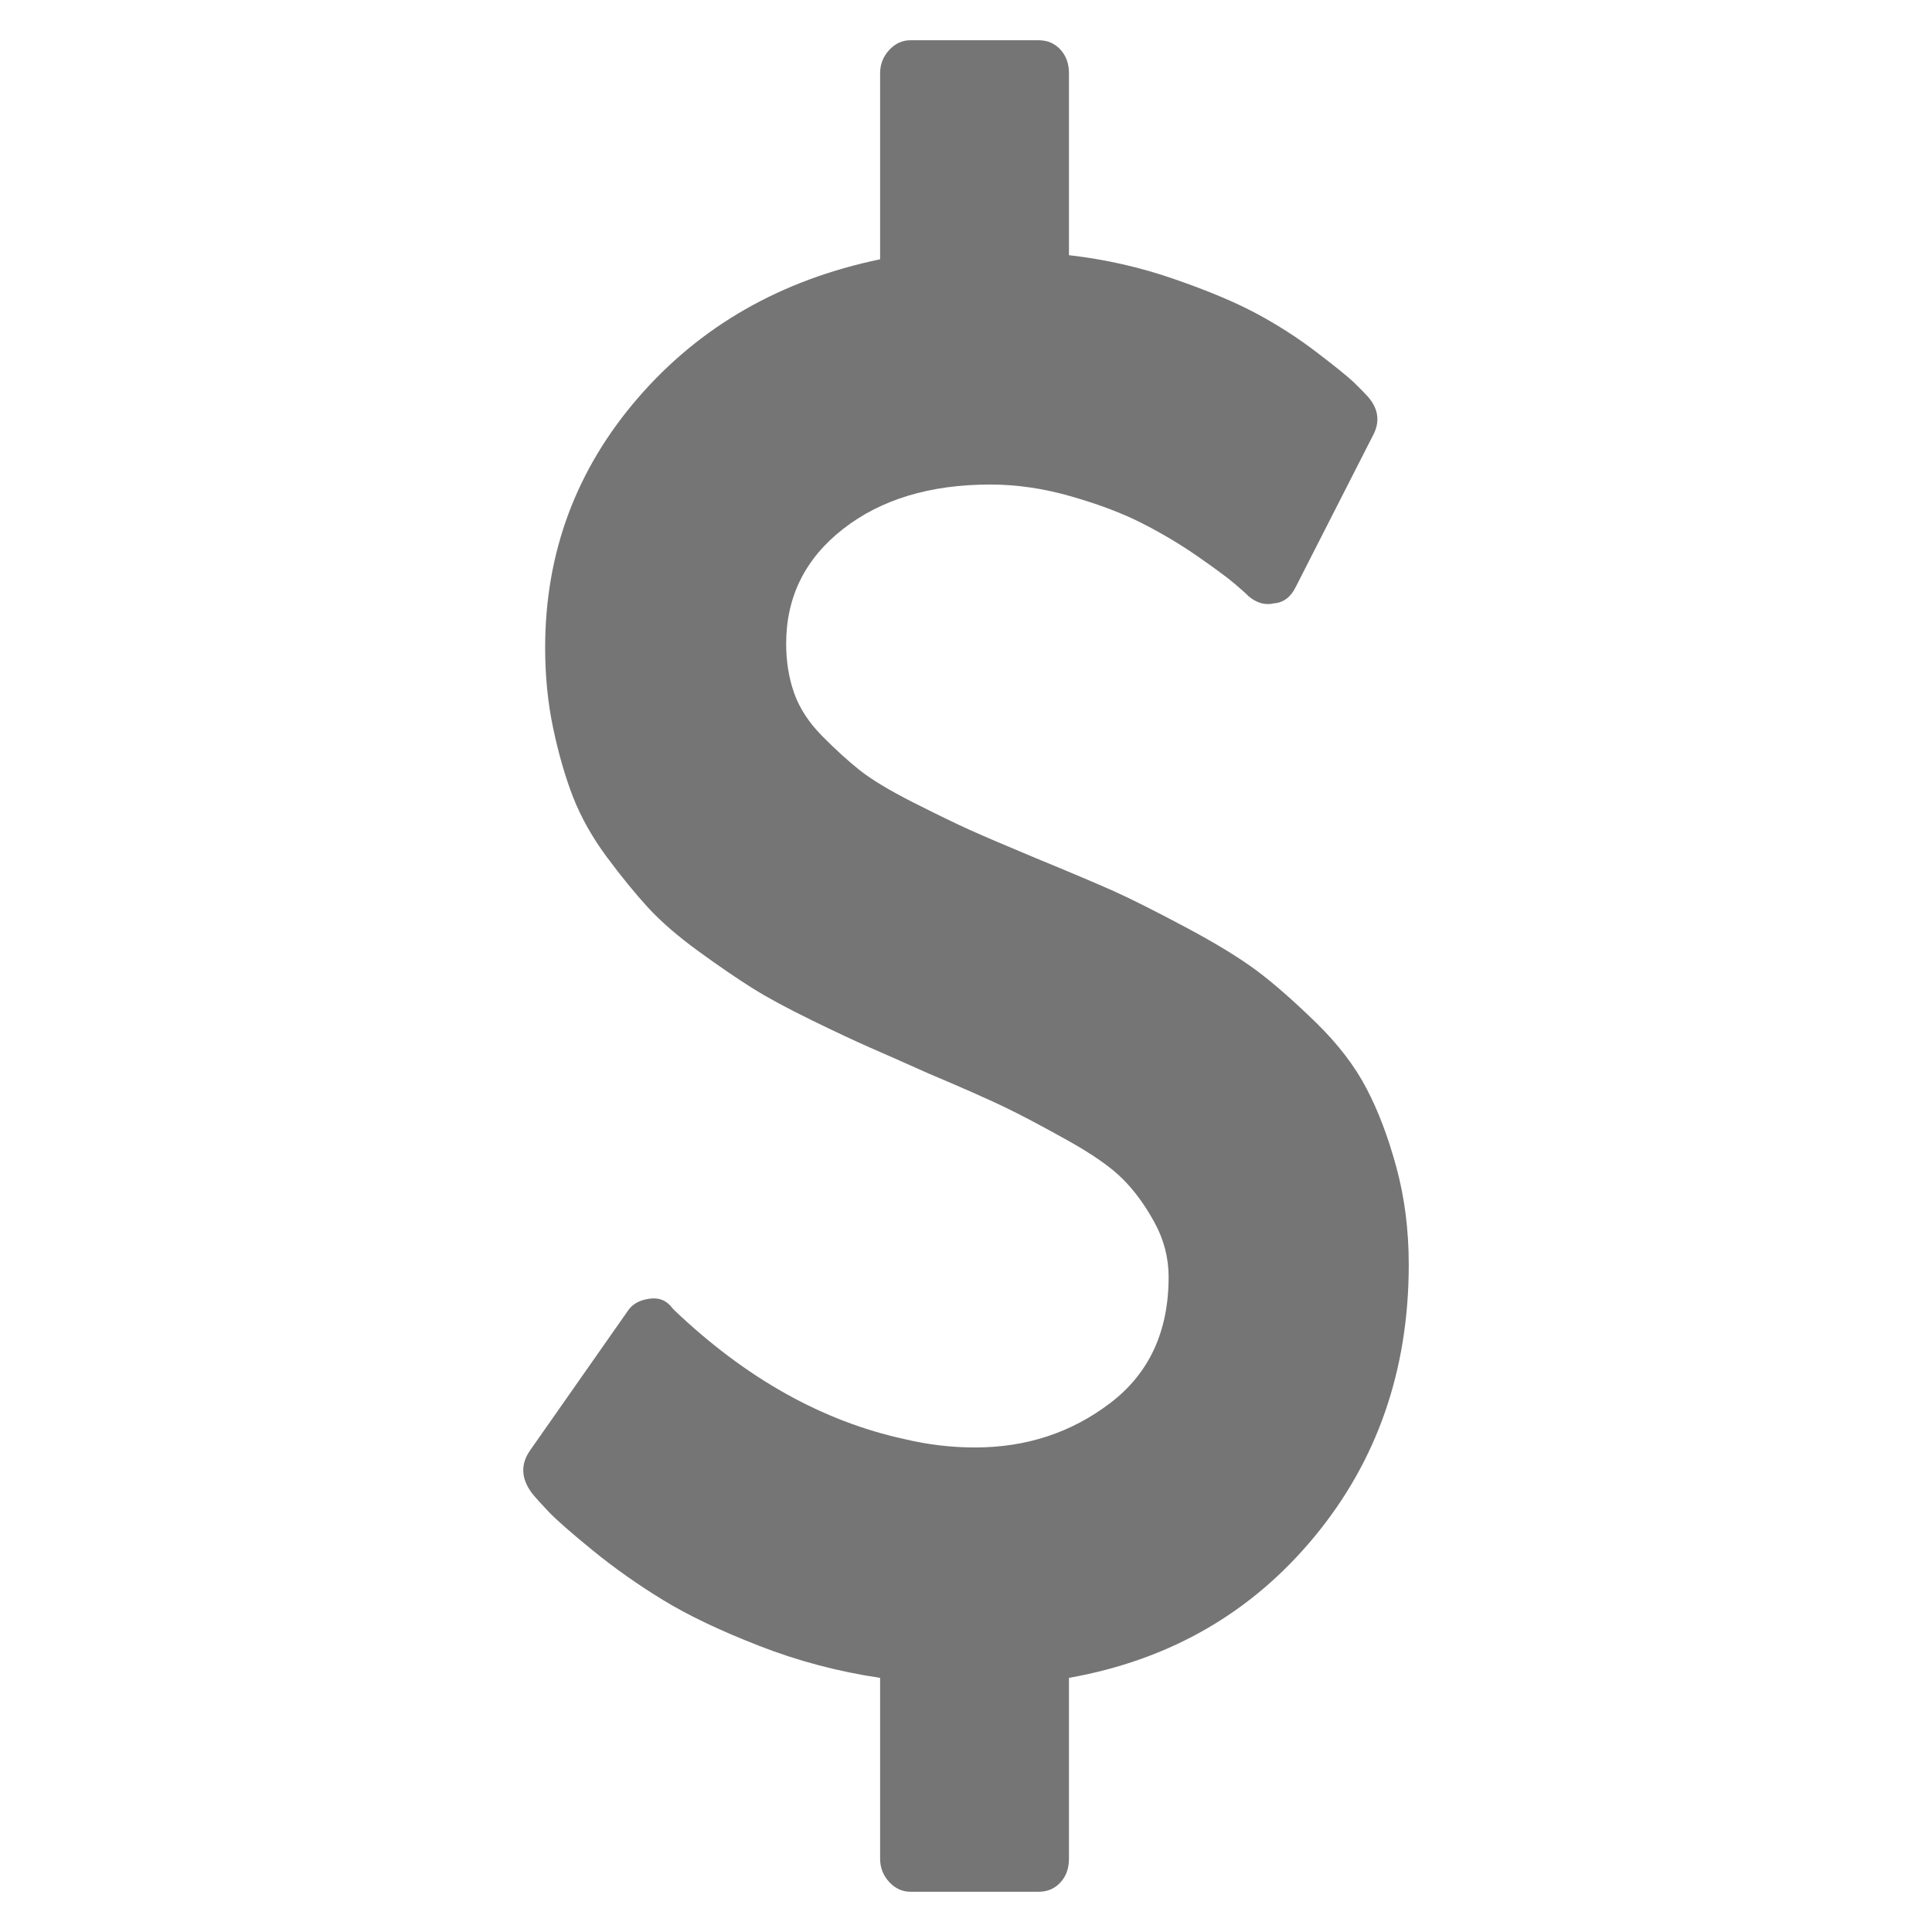
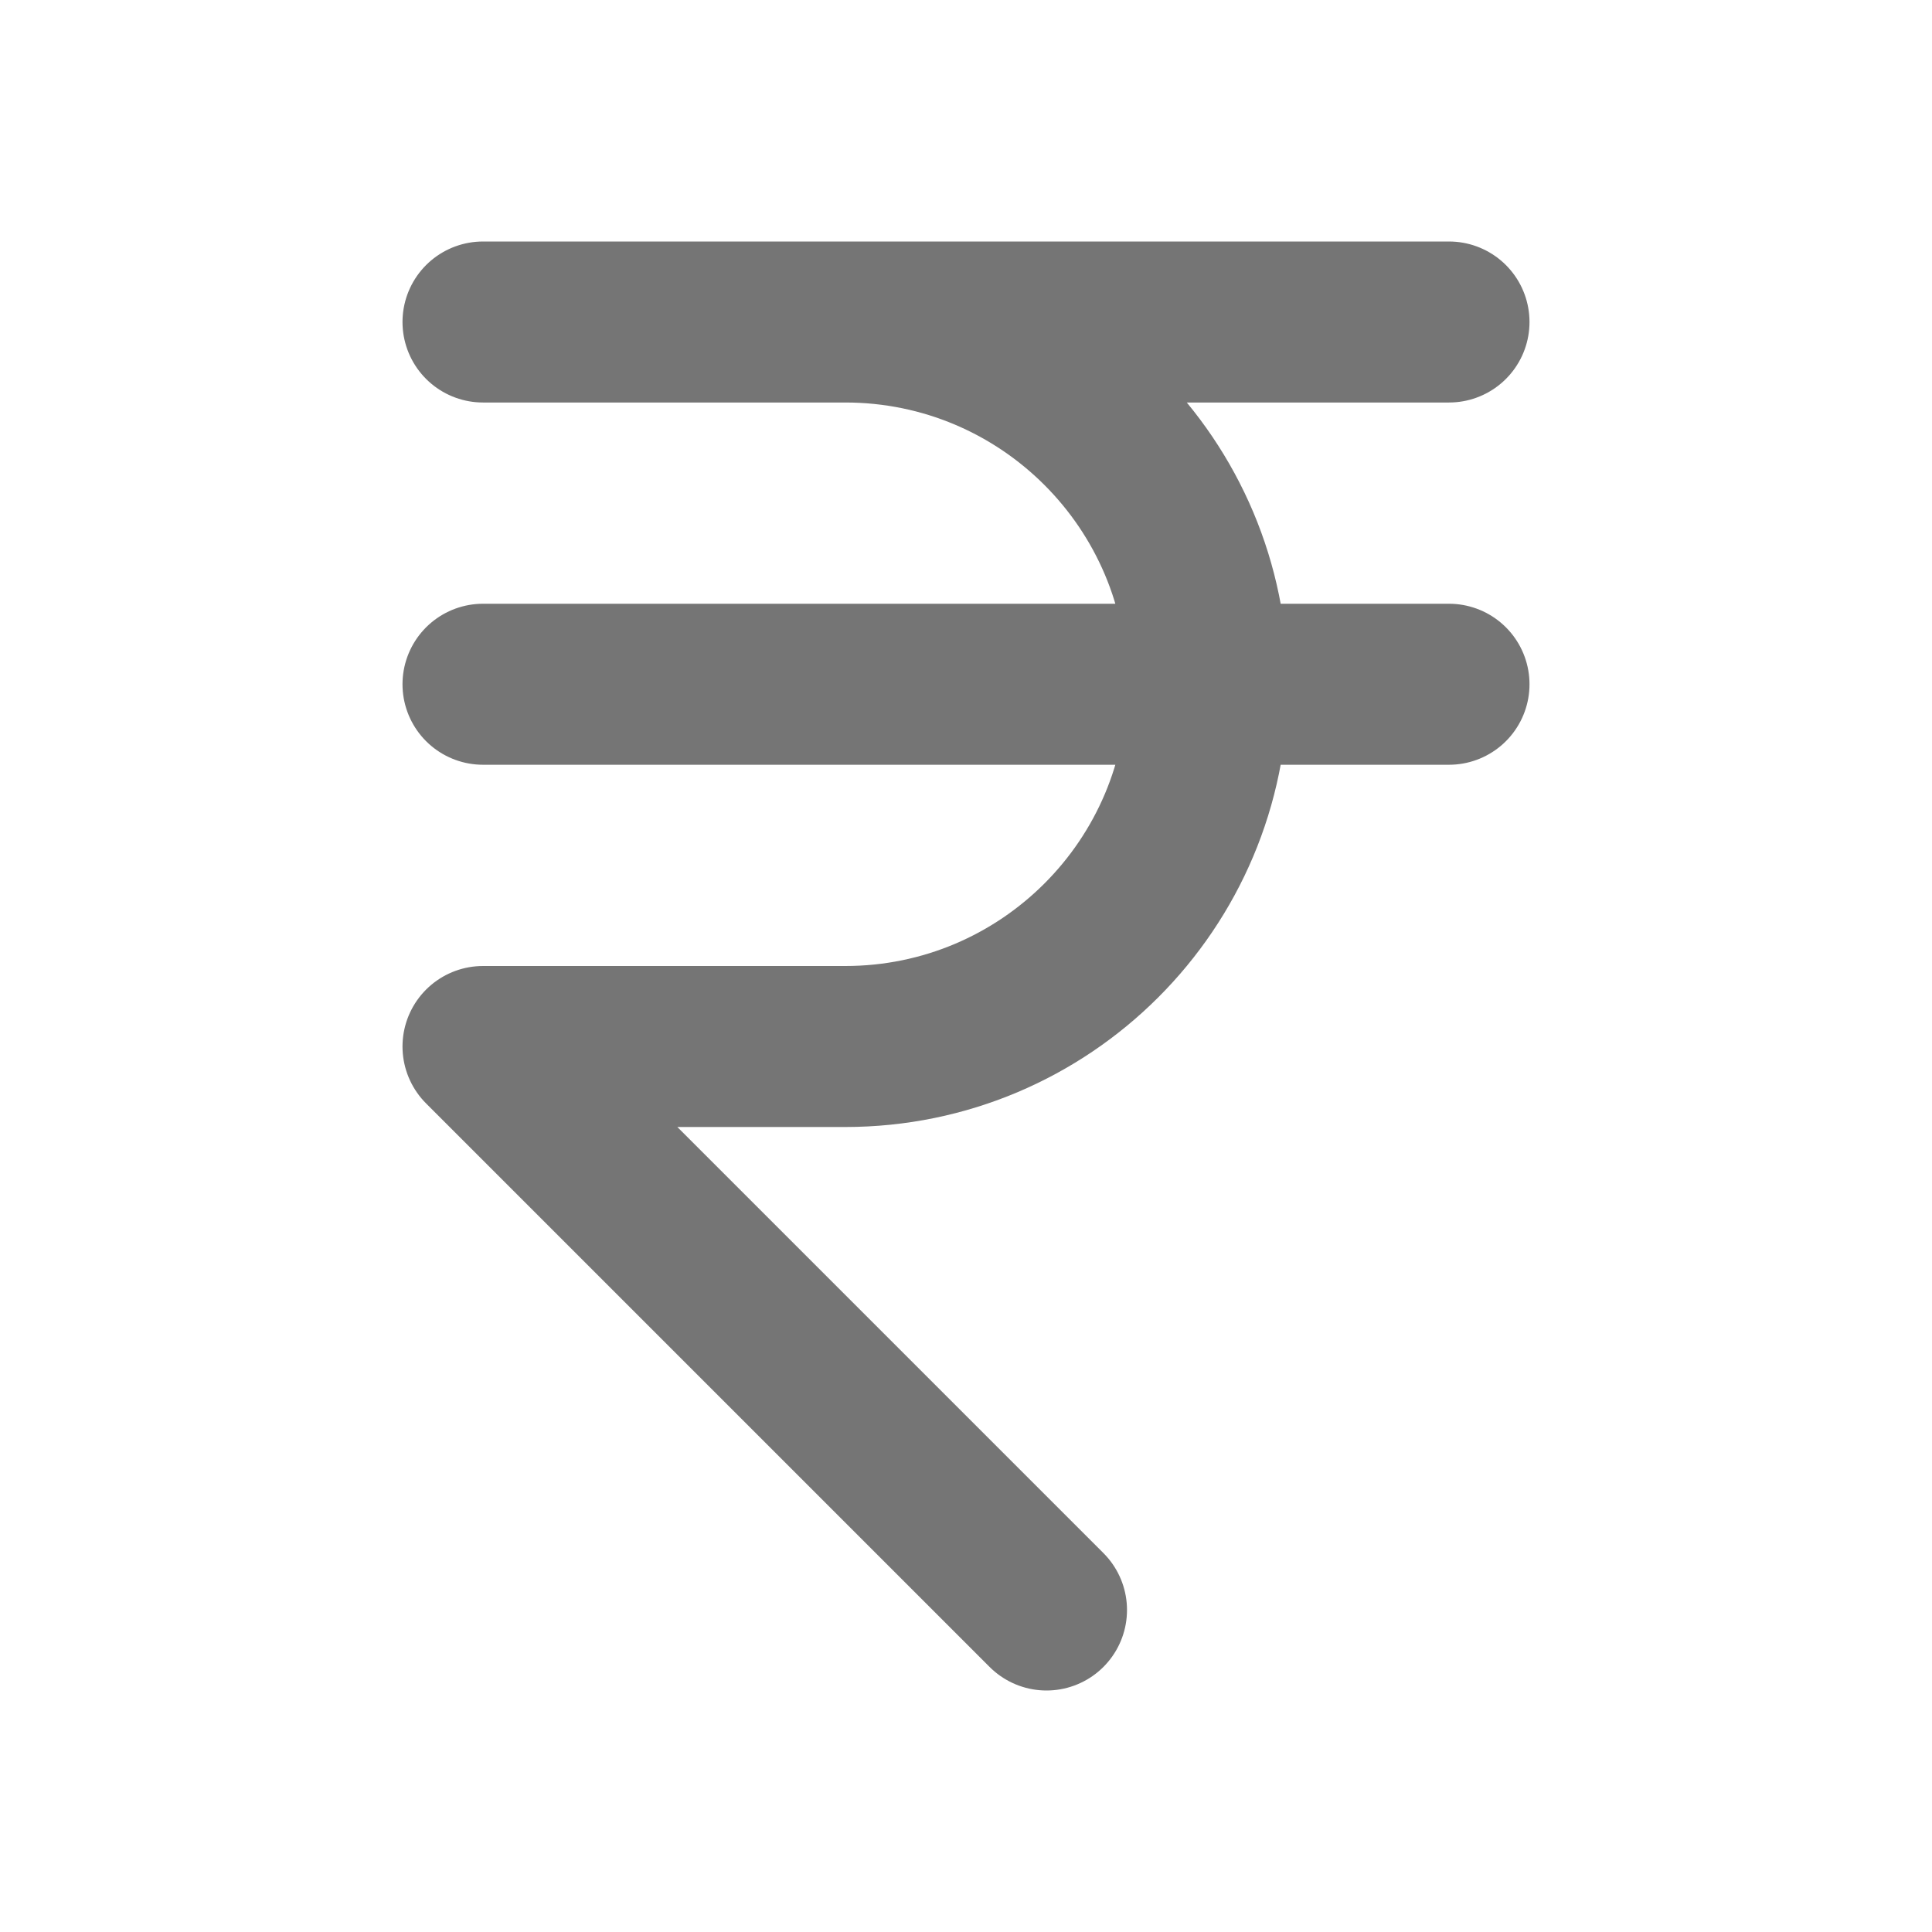
- <svg xmlns="http://www.w3.org/2000/svg" width="24" height="24" viewBox="0 0 24 24" fill="none">
-   <path d="M17.5 15.709C17.5 17.018 17.109 18.146 16.327 19.091C15.545 20.037 14.529 20.621 13.279 20.843V23.089C13.279 23.209 13.244 23.308 13.173 23.384C13.102 23.462 13.012 23.5 12.902 23.5H11.31C11.208 23.5 11.12 23.459 11.045 23.378C10.971 23.297 10.933 23.201 10.933 23.089V20.843C10.415 20.766 9.913 20.634 9.43 20.445C8.947 20.257 8.548 20.067 8.233 19.874C7.919 19.682 7.628 19.476 7.361 19.258C7.094 19.04 6.911 18.88 6.813 18.777C6.715 18.674 6.646 18.597 6.606 18.546C6.473 18.366 6.465 18.191 6.583 18.02L7.797 16.287C7.852 16.201 7.943 16.15 8.068 16.133C8.186 16.116 8.281 16.154 8.351 16.248L8.375 16.274C9.263 17.121 10.218 17.656 11.24 17.878C11.531 17.947 11.821 17.981 12.112 17.981C12.749 17.981 13.309 17.797 13.792 17.429C14.276 17.061 14.517 16.539 14.517 15.863C14.517 15.624 14.458 15.397 14.34 15.183C14.223 14.969 14.091 14.789 13.945 14.644C13.8 14.498 13.57 14.338 13.256 14.163C12.941 13.987 12.682 13.85 12.478 13.752C12.273 13.654 11.959 13.514 11.534 13.335C11.228 13.198 10.986 13.091 10.809 13.014C10.633 12.937 10.391 12.824 10.084 12.674C9.778 12.524 9.532 12.392 9.348 12.276C9.163 12.16 8.941 12.009 8.681 11.82C8.422 11.632 8.212 11.45 8.051 11.275C7.89 11.099 7.719 10.89 7.538 10.646C7.357 10.402 7.218 10.154 7.119 9.902C7.021 9.649 6.939 9.365 6.872 9.048C6.805 8.731 6.772 8.398 6.772 8.047C6.772 6.866 7.157 5.831 7.927 4.941C8.697 4.051 9.699 3.478 10.933 3.221V0.911C10.933 0.799 10.971 0.703 11.045 0.622C11.12 0.541 11.208 0.5 11.31 0.5H12.902C13.012 0.5 13.102 0.539 13.173 0.616C13.244 0.693 13.279 0.791 13.279 0.911V3.17C13.727 3.221 14.162 3.319 14.582 3.465C15.003 3.61 15.345 3.754 15.608 3.895C15.871 4.036 16.121 4.196 16.356 4.376C16.592 4.556 16.745 4.68 16.816 4.748C16.887 4.817 16.946 4.877 16.993 4.928C17.127 5.082 17.146 5.245 17.052 5.416L16.097 7.29C16.034 7.418 15.944 7.486 15.826 7.495C15.716 7.521 15.61 7.491 15.508 7.405C15.484 7.379 15.427 7.328 15.337 7.251C15.246 7.174 15.093 7.061 14.877 6.911C14.661 6.761 14.431 6.624 14.187 6.5C13.944 6.376 13.651 6.265 13.309 6.167C12.967 6.068 12.631 6.019 12.301 6.019C11.554 6.019 10.945 6.203 10.473 6.571C10.002 6.939 9.766 7.414 9.766 7.996C9.766 8.218 9.799 8.423 9.866 8.612C9.933 8.8 10.049 8.977 10.214 9.144C10.379 9.311 10.534 9.452 10.68 9.568C10.825 9.683 11.045 9.816 11.34 9.966C11.635 10.115 11.873 10.231 12.053 10.312C12.234 10.393 12.509 10.511 12.879 10.665C13.295 10.836 13.613 10.971 13.834 11.069C14.053 11.168 14.352 11.318 14.729 11.519C15.107 11.72 15.403 11.902 15.62 12.064C15.836 12.227 16.079 12.441 16.351 12.706C16.622 12.971 16.83 13.243 16.975 13.521C17.121 13.799 17.245 14.126 17.347 14.503C17.449 14.879 17.5 15.281 17.5 15.709Z" fill="#757575" />
+ <svg xmlns="http://www.w3.org/2000/svg" viewBox="0 0 24 24" fill="none">
+   <g id="SVGRepo_bgCarrier" stroke-width="0" />
+   <g id="SVGRepo_tracerCarrier" stroke-linecap="round" stroke-linejoin="round" />
+   <g id="SVGRepo_iconCarrier">
+     <path d="M6 4H10.5M10.5 4C12.985 4 15 6.015 15 8.5C15 10.985 12.985 13 10.5 13H6L13 20M10.5 4H18M6 8.5H18" stroke="#757575" stroke-width="2" stroke-linecap="round" stroke-linejoin="round" />
+   </g>
</svg>
